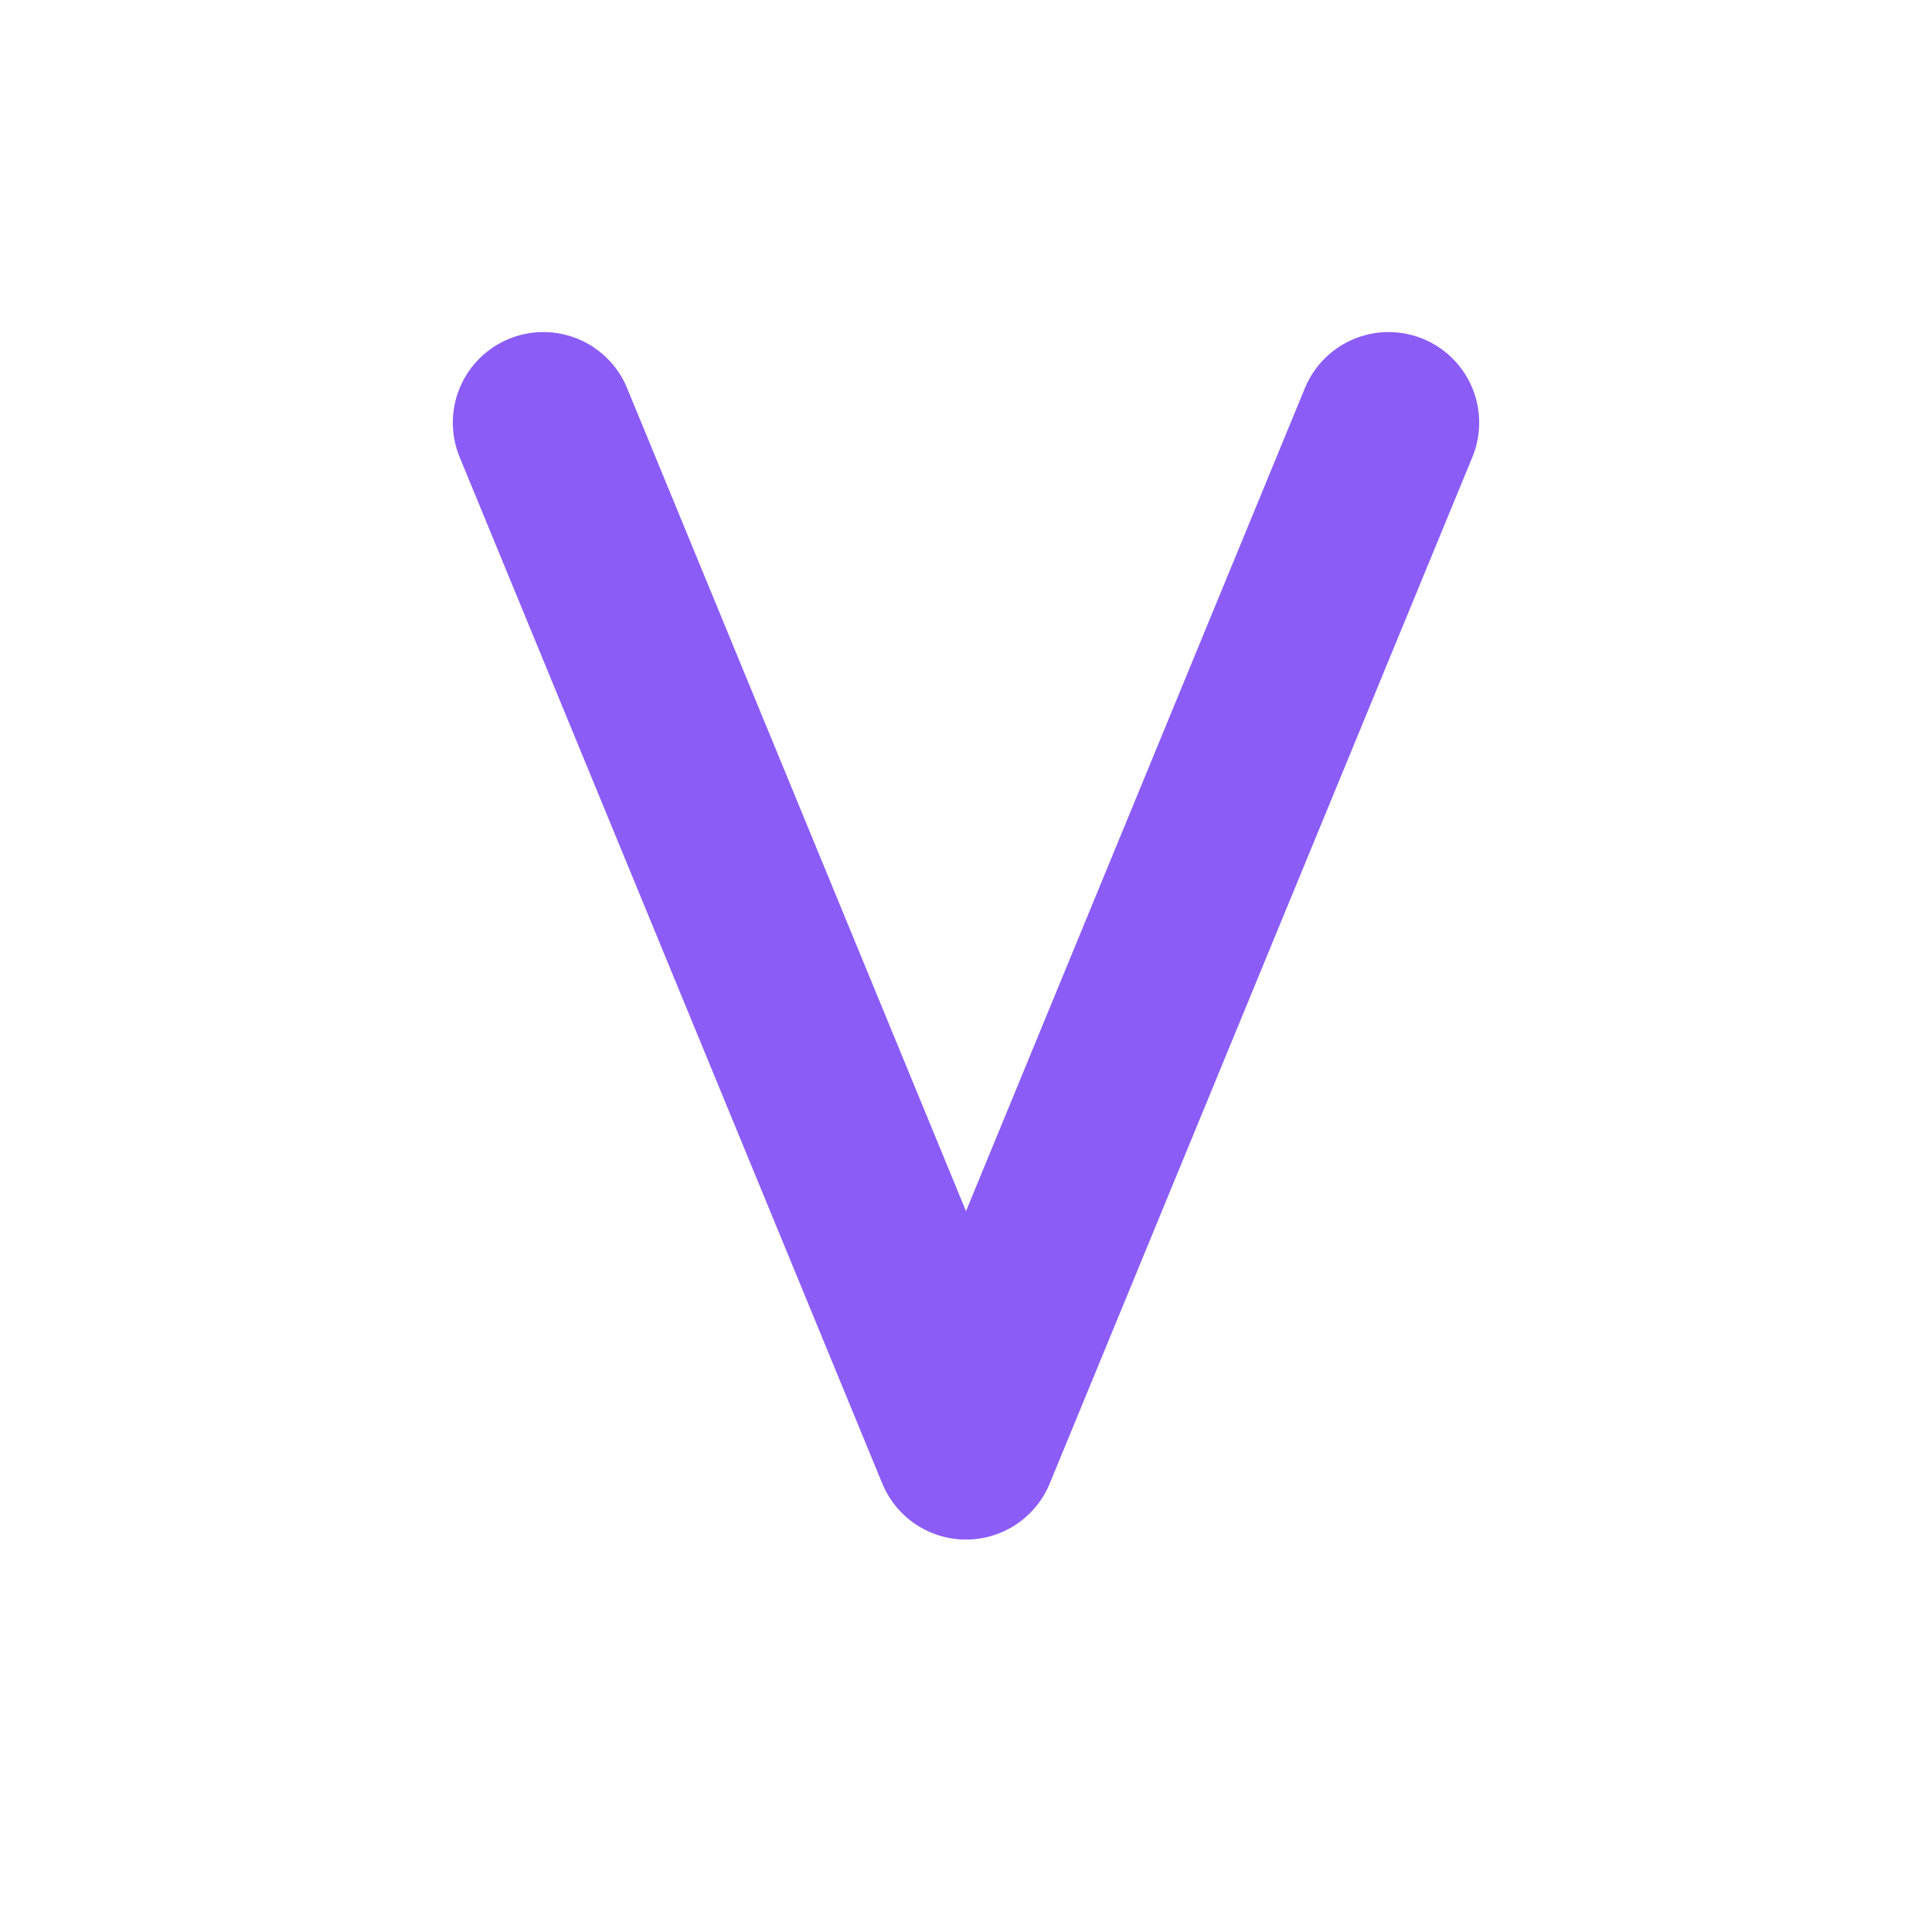
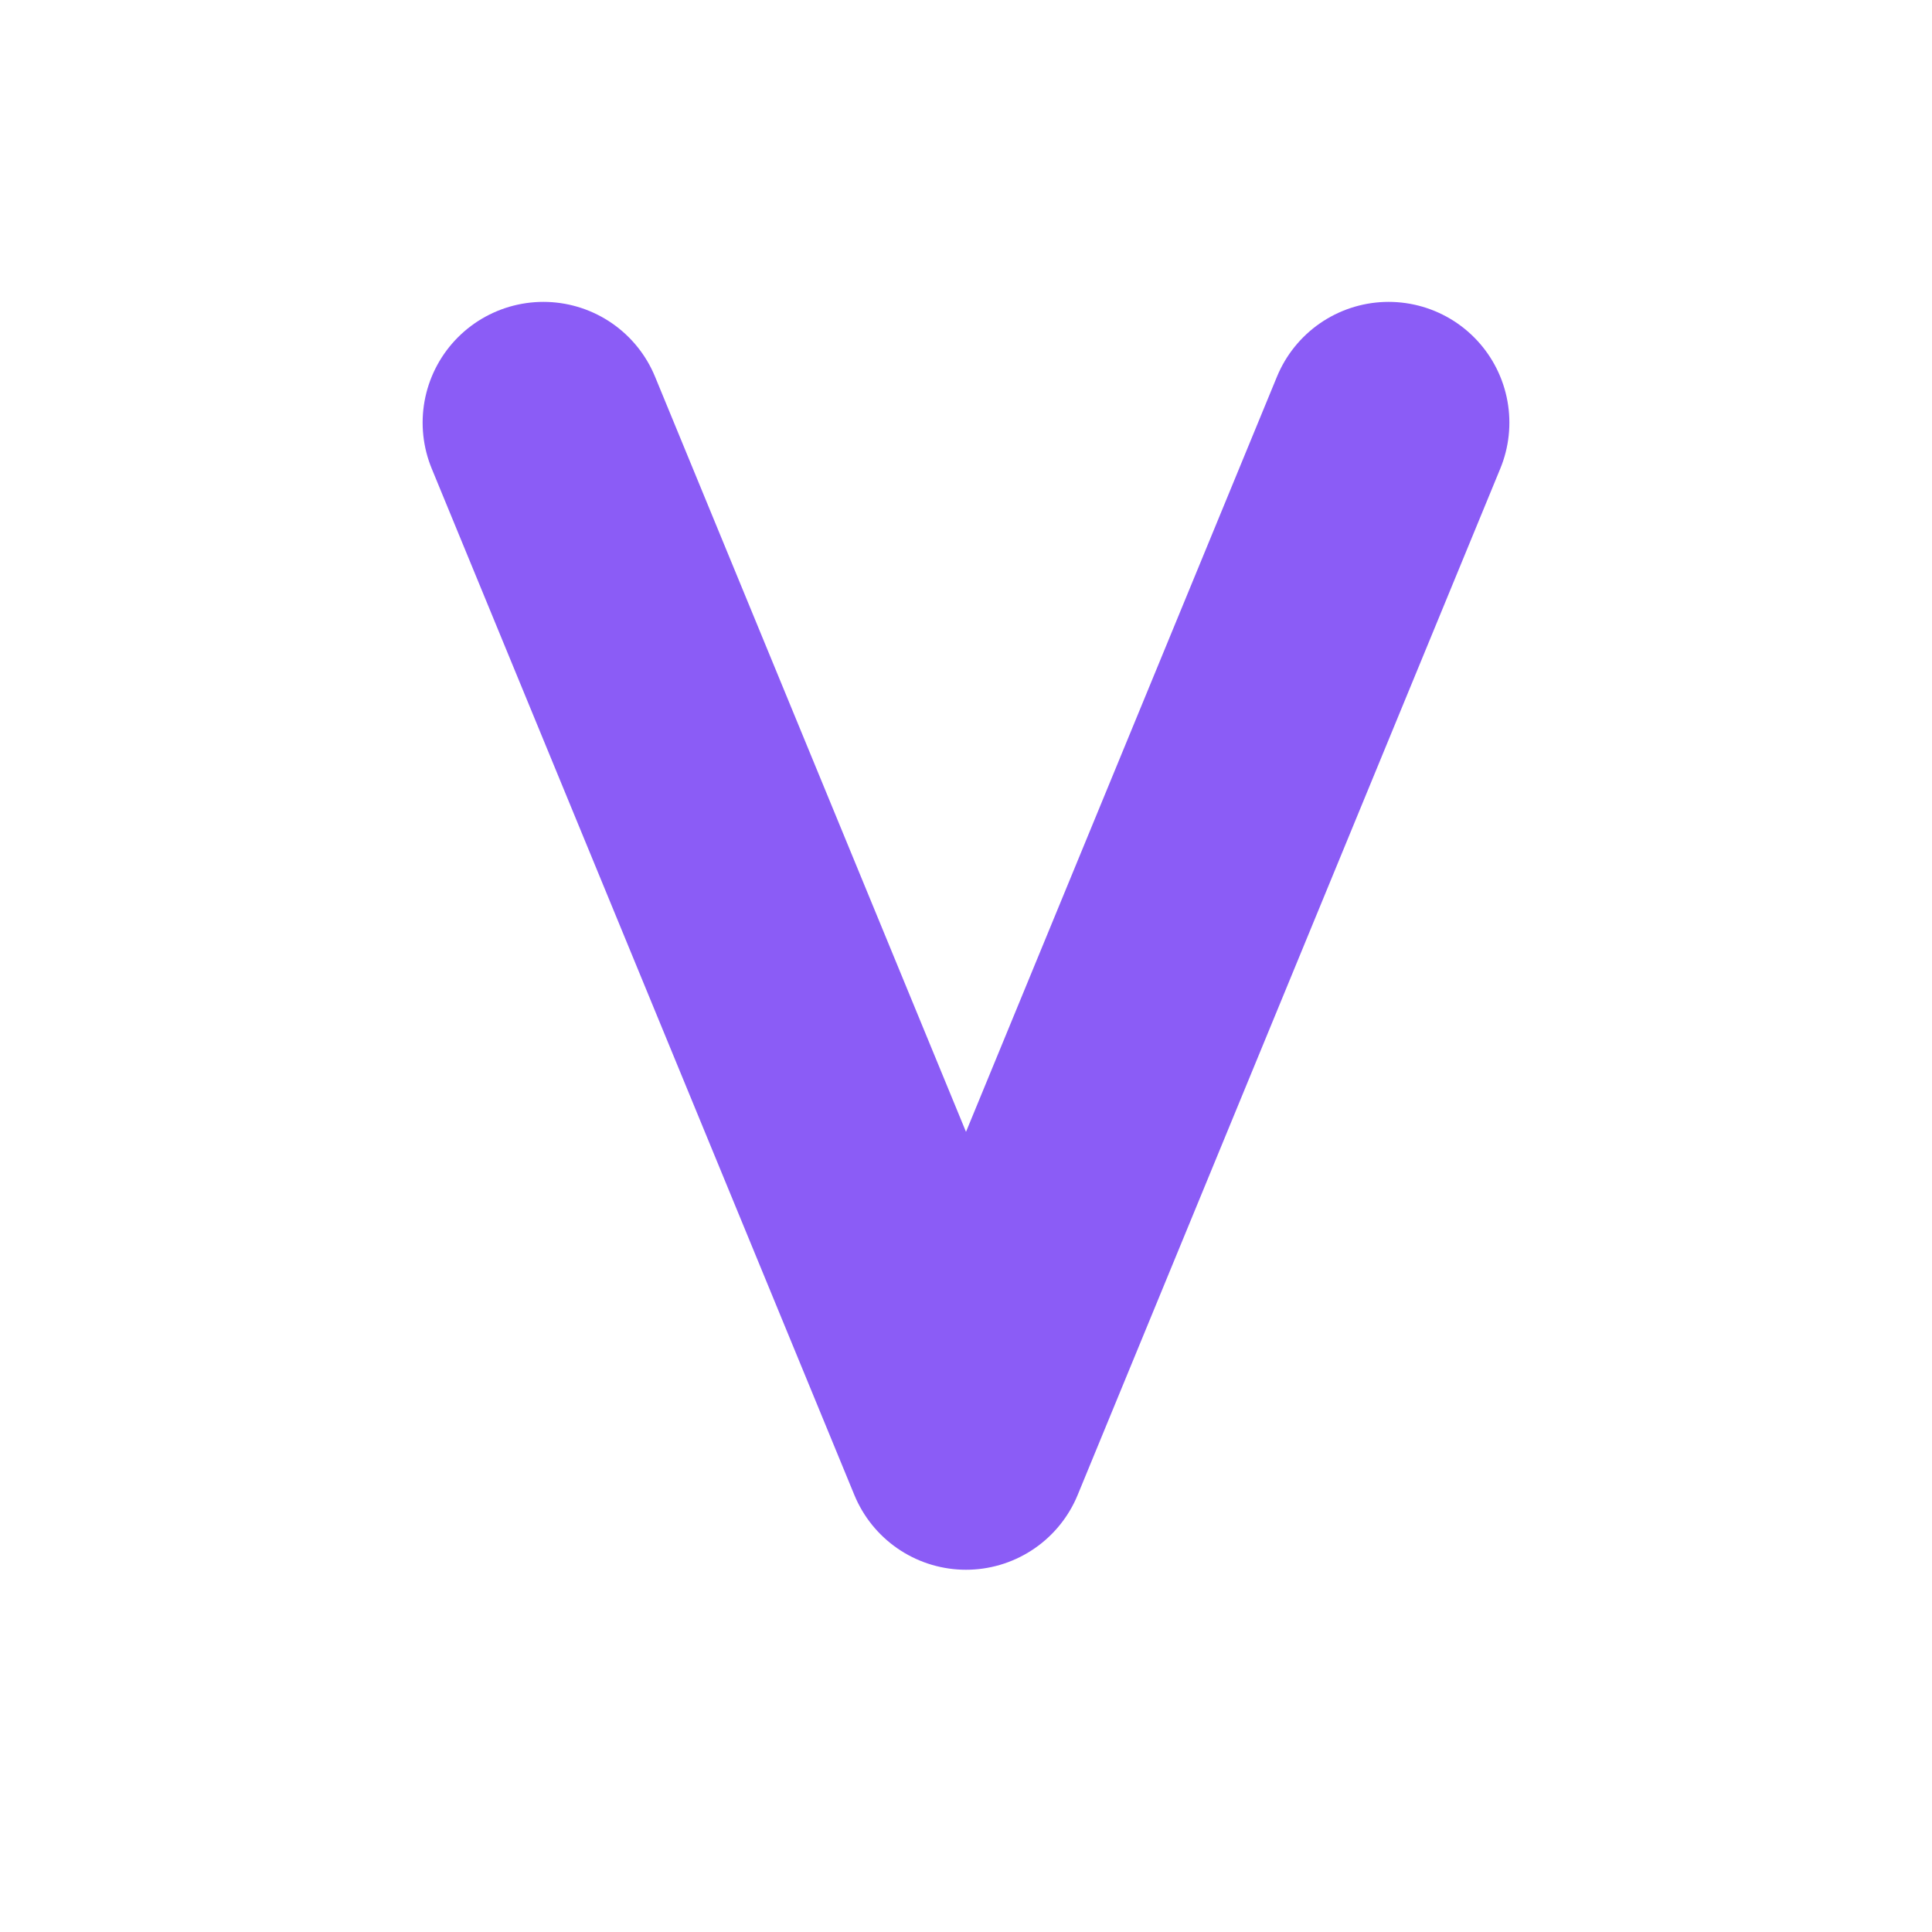
<svg xmlns="http://www.w3.org/2000/svg" viewBox="0 0 128 128" width="128" height="128">
  <circle cx="64" cy="64" r="56" fill="none" />
-   <path d="M36 28 L64 96 L92 28" fill="none" stroke="#8b5cf6" stroke-width="12" stroke-linecap="round" stroke-linejoin="round" />
+   <path d="M36 28 L64 96 L92 28" fill="none" stroke="#8b5cf6" stroke-width="16" stroke-linecap="round" stroke-linejoin="round" />
</svg>
